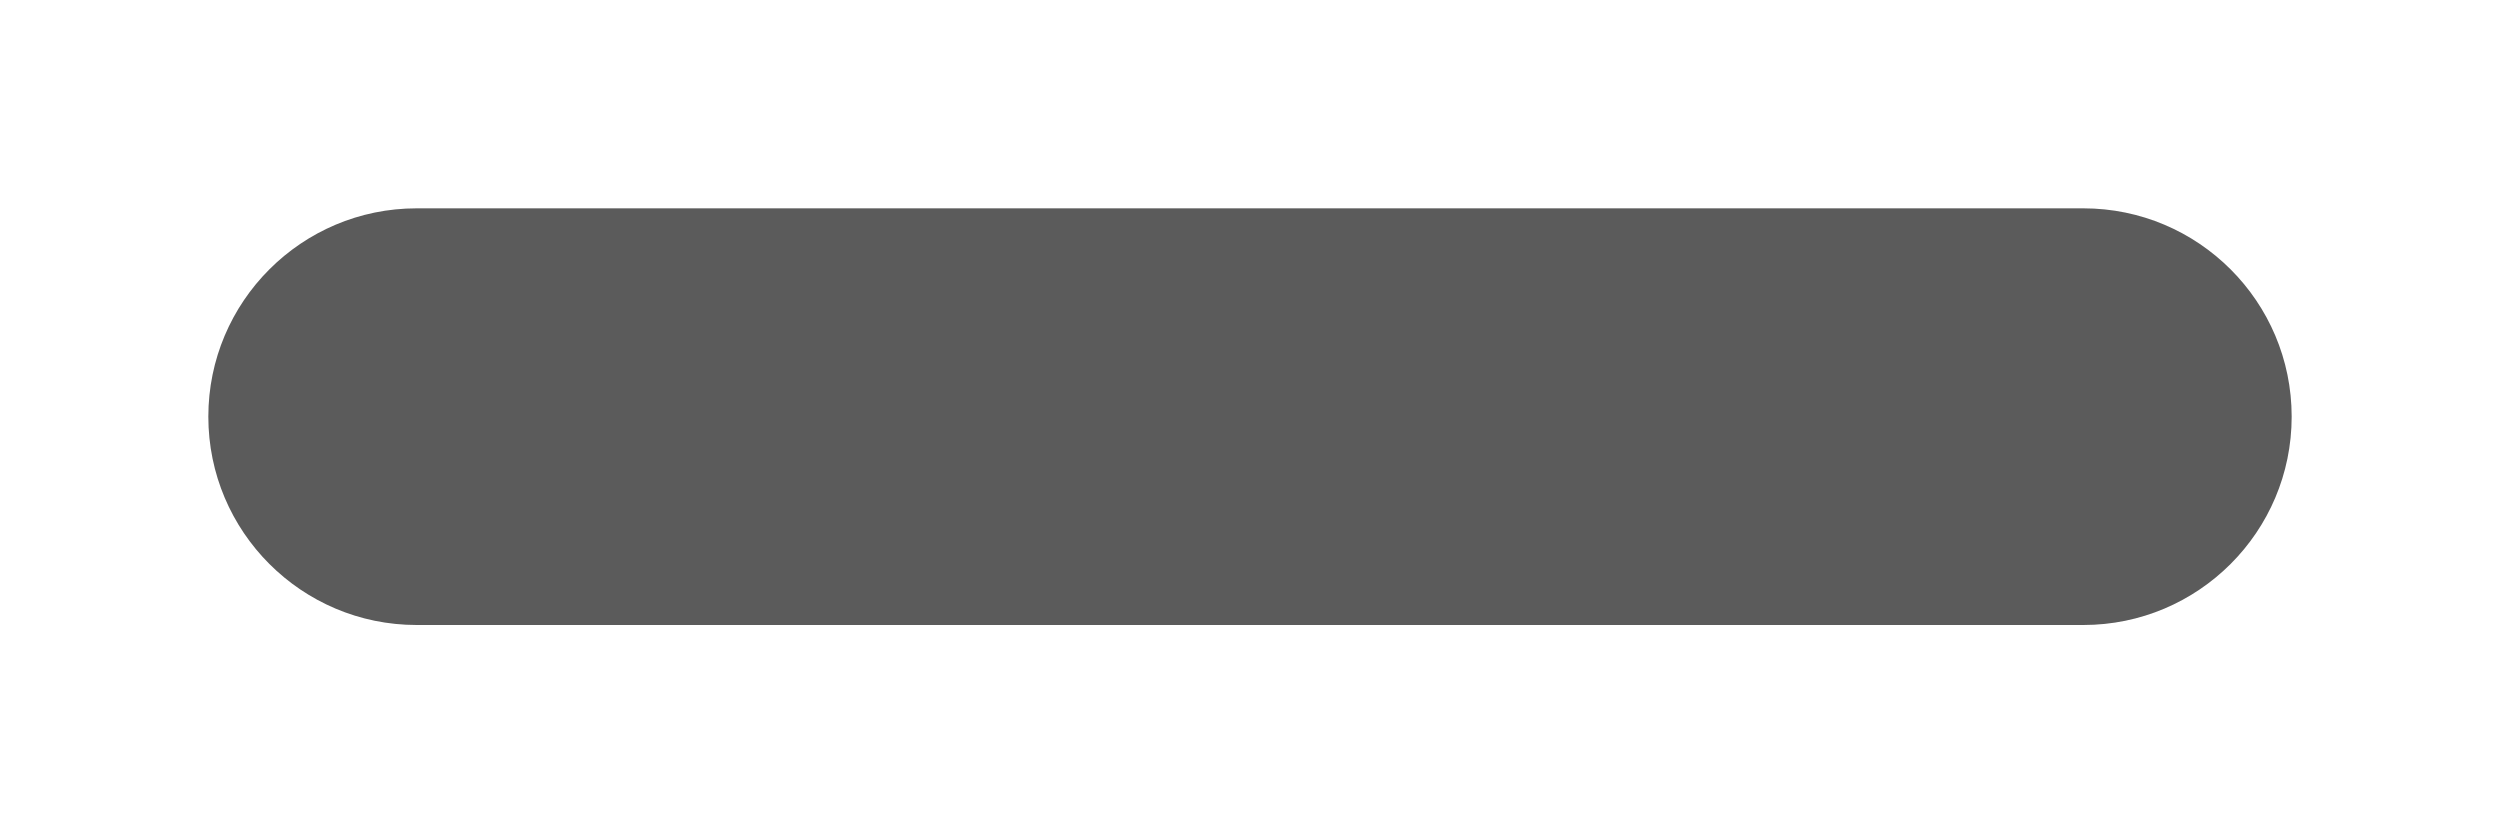
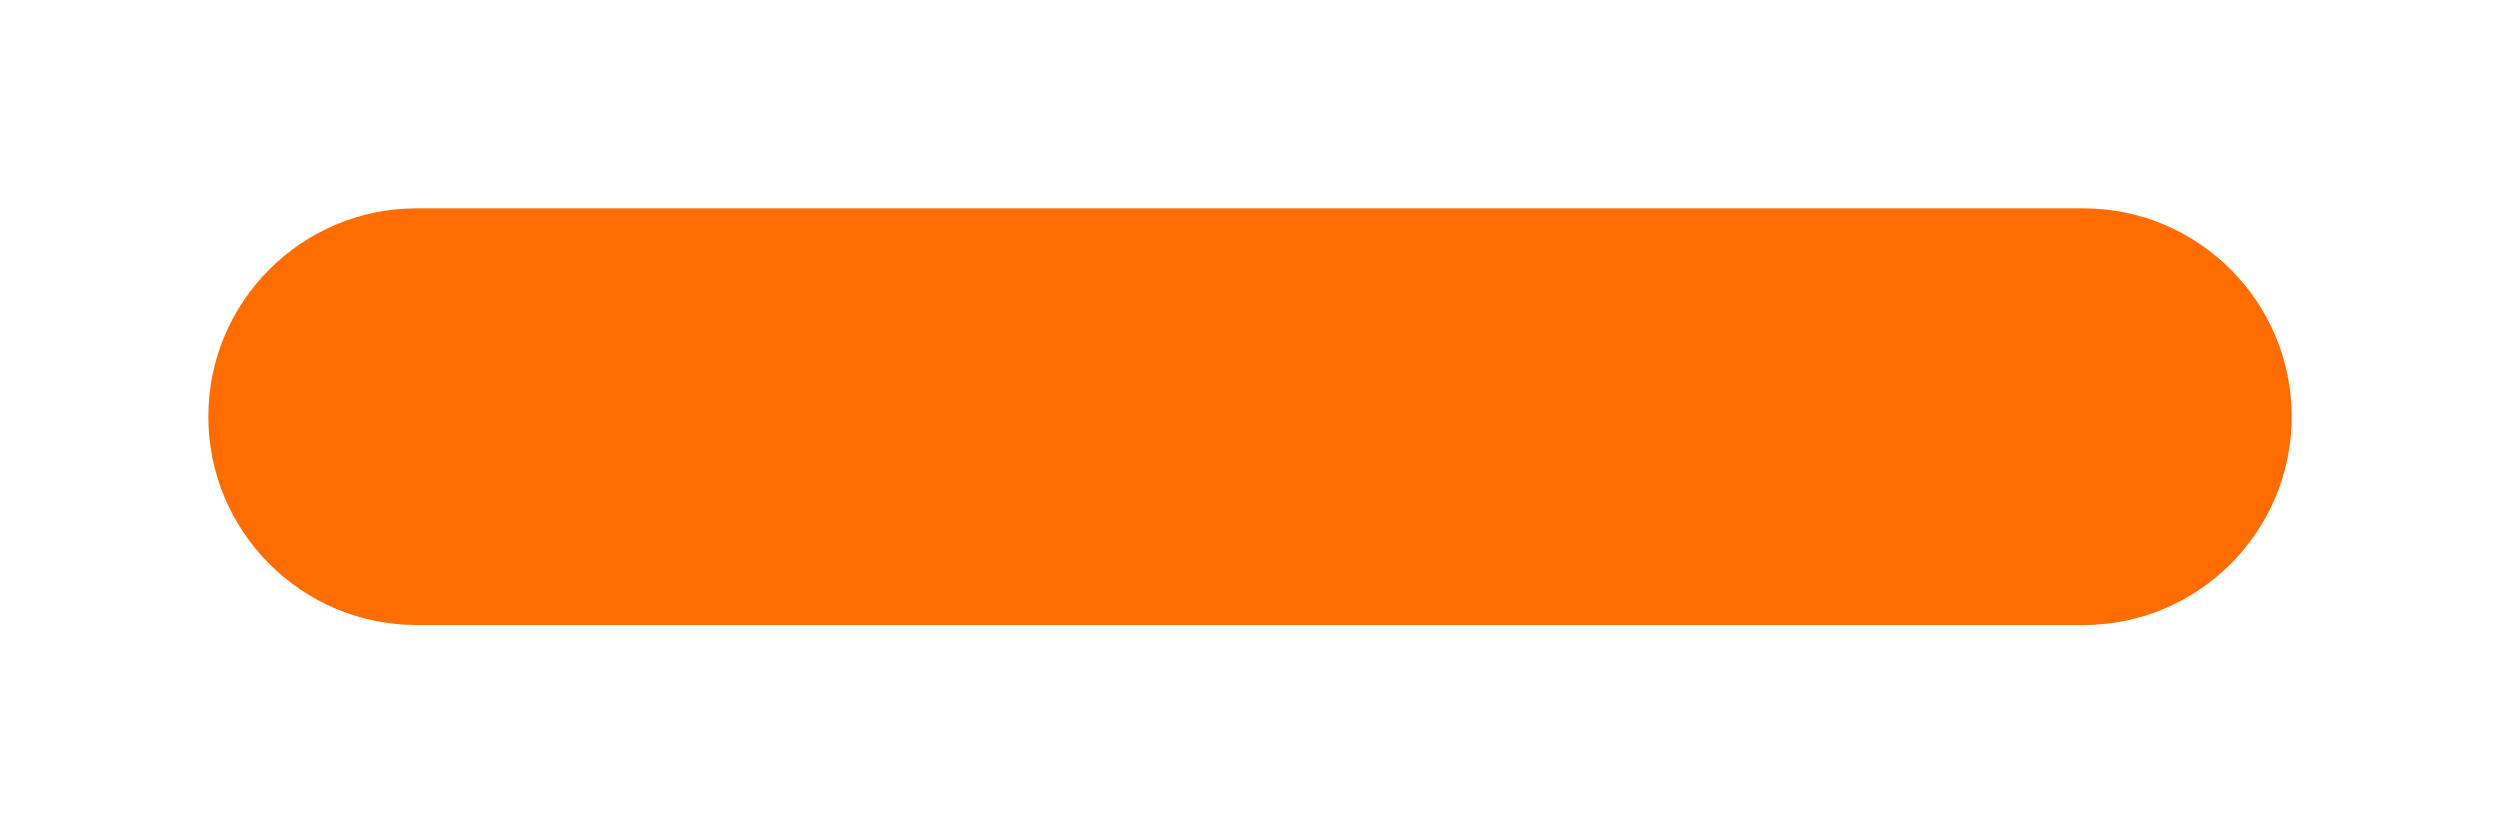
<svg xmlns="http://www.w3.org/2000/svg" width="6" height="2" viewBox="0 0 6 2" fill="none">
-   <path fill-rule="evenodd" clip-rule="evenodd" d="M0.5 1C0.5 0.724 0.724 0.5 1 0.5H5C5.276 0.5 5.5 0.724 5.5 1C5.5 1.276 5.276 1.5 5 1.5H1C0.724 1.5 0.5 1.276 0.5 1Z" fill="#5B5B5B" />
+   <path fill-rule="evenodd" clip-rule="evenodd" d="M0.5 1C0.5 0.724 0.724 0.5 1 0.5H5C5.276 0.5 5.5 0.724 5.5 1C5.5 1.276 5.276 1.5 5 1.5H1C0.724 1.5 0.5 1.276 0.5 1Z" fill="#FF6C00" />
</svg>
